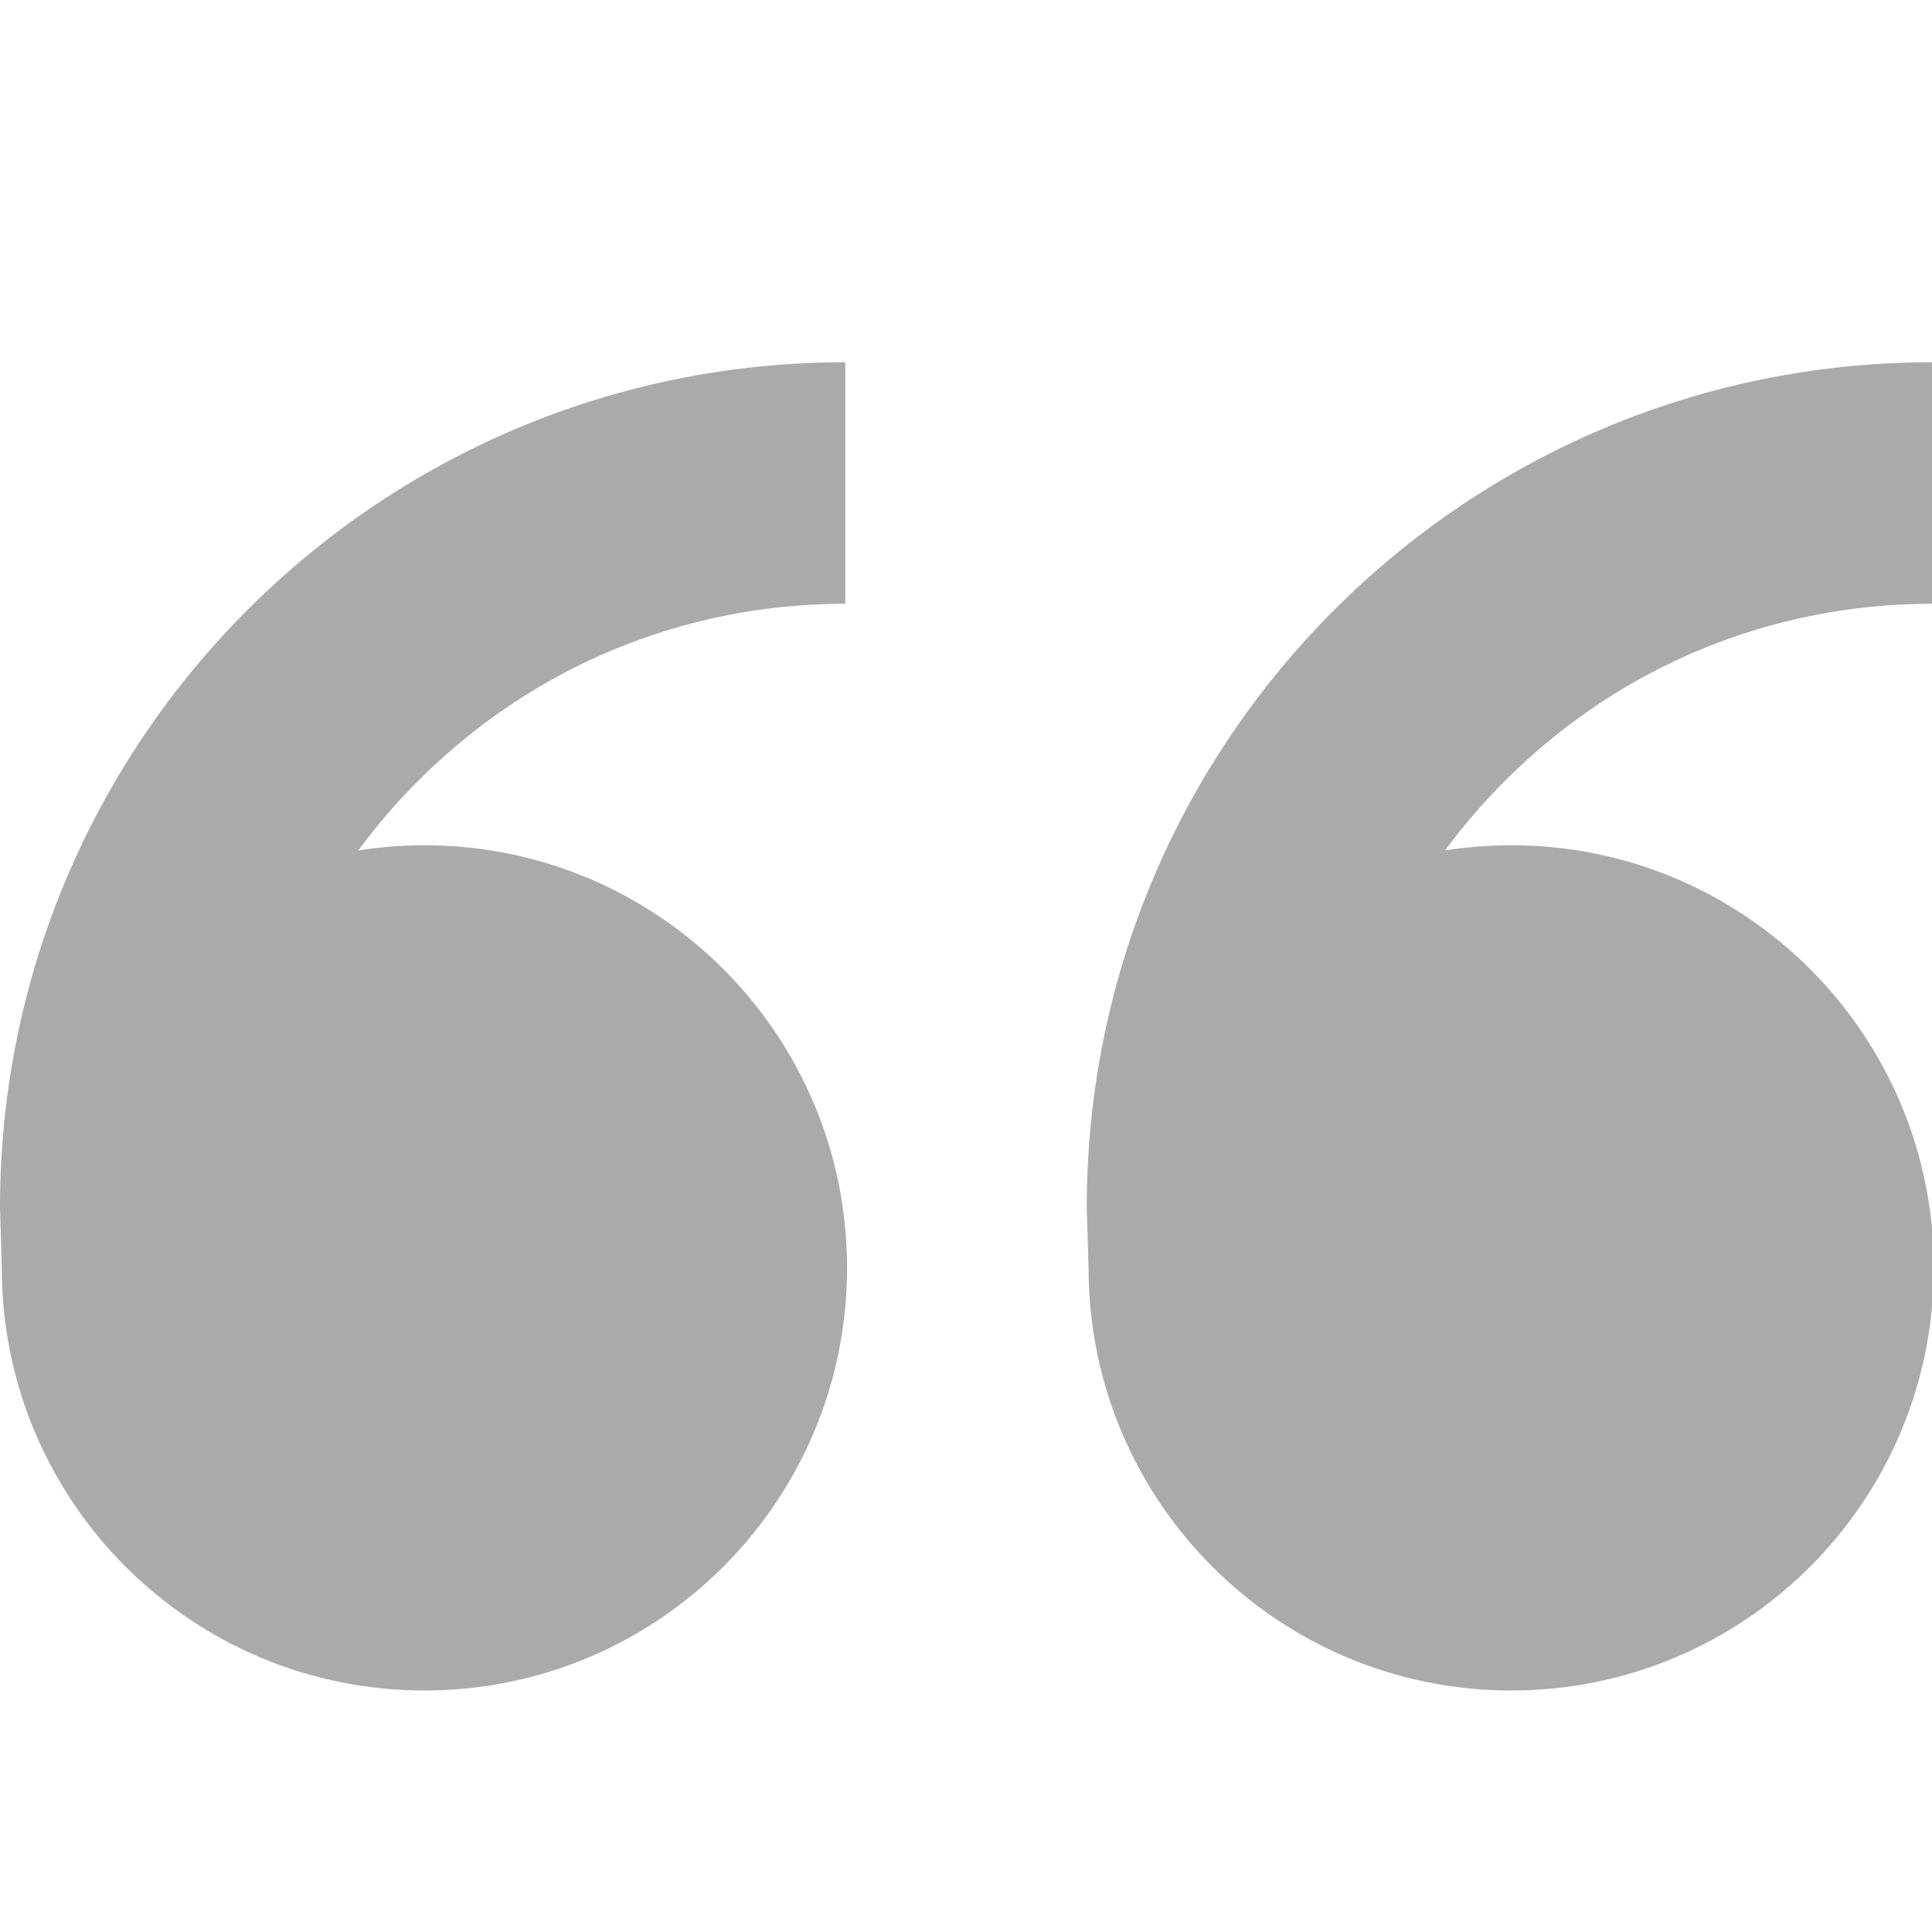
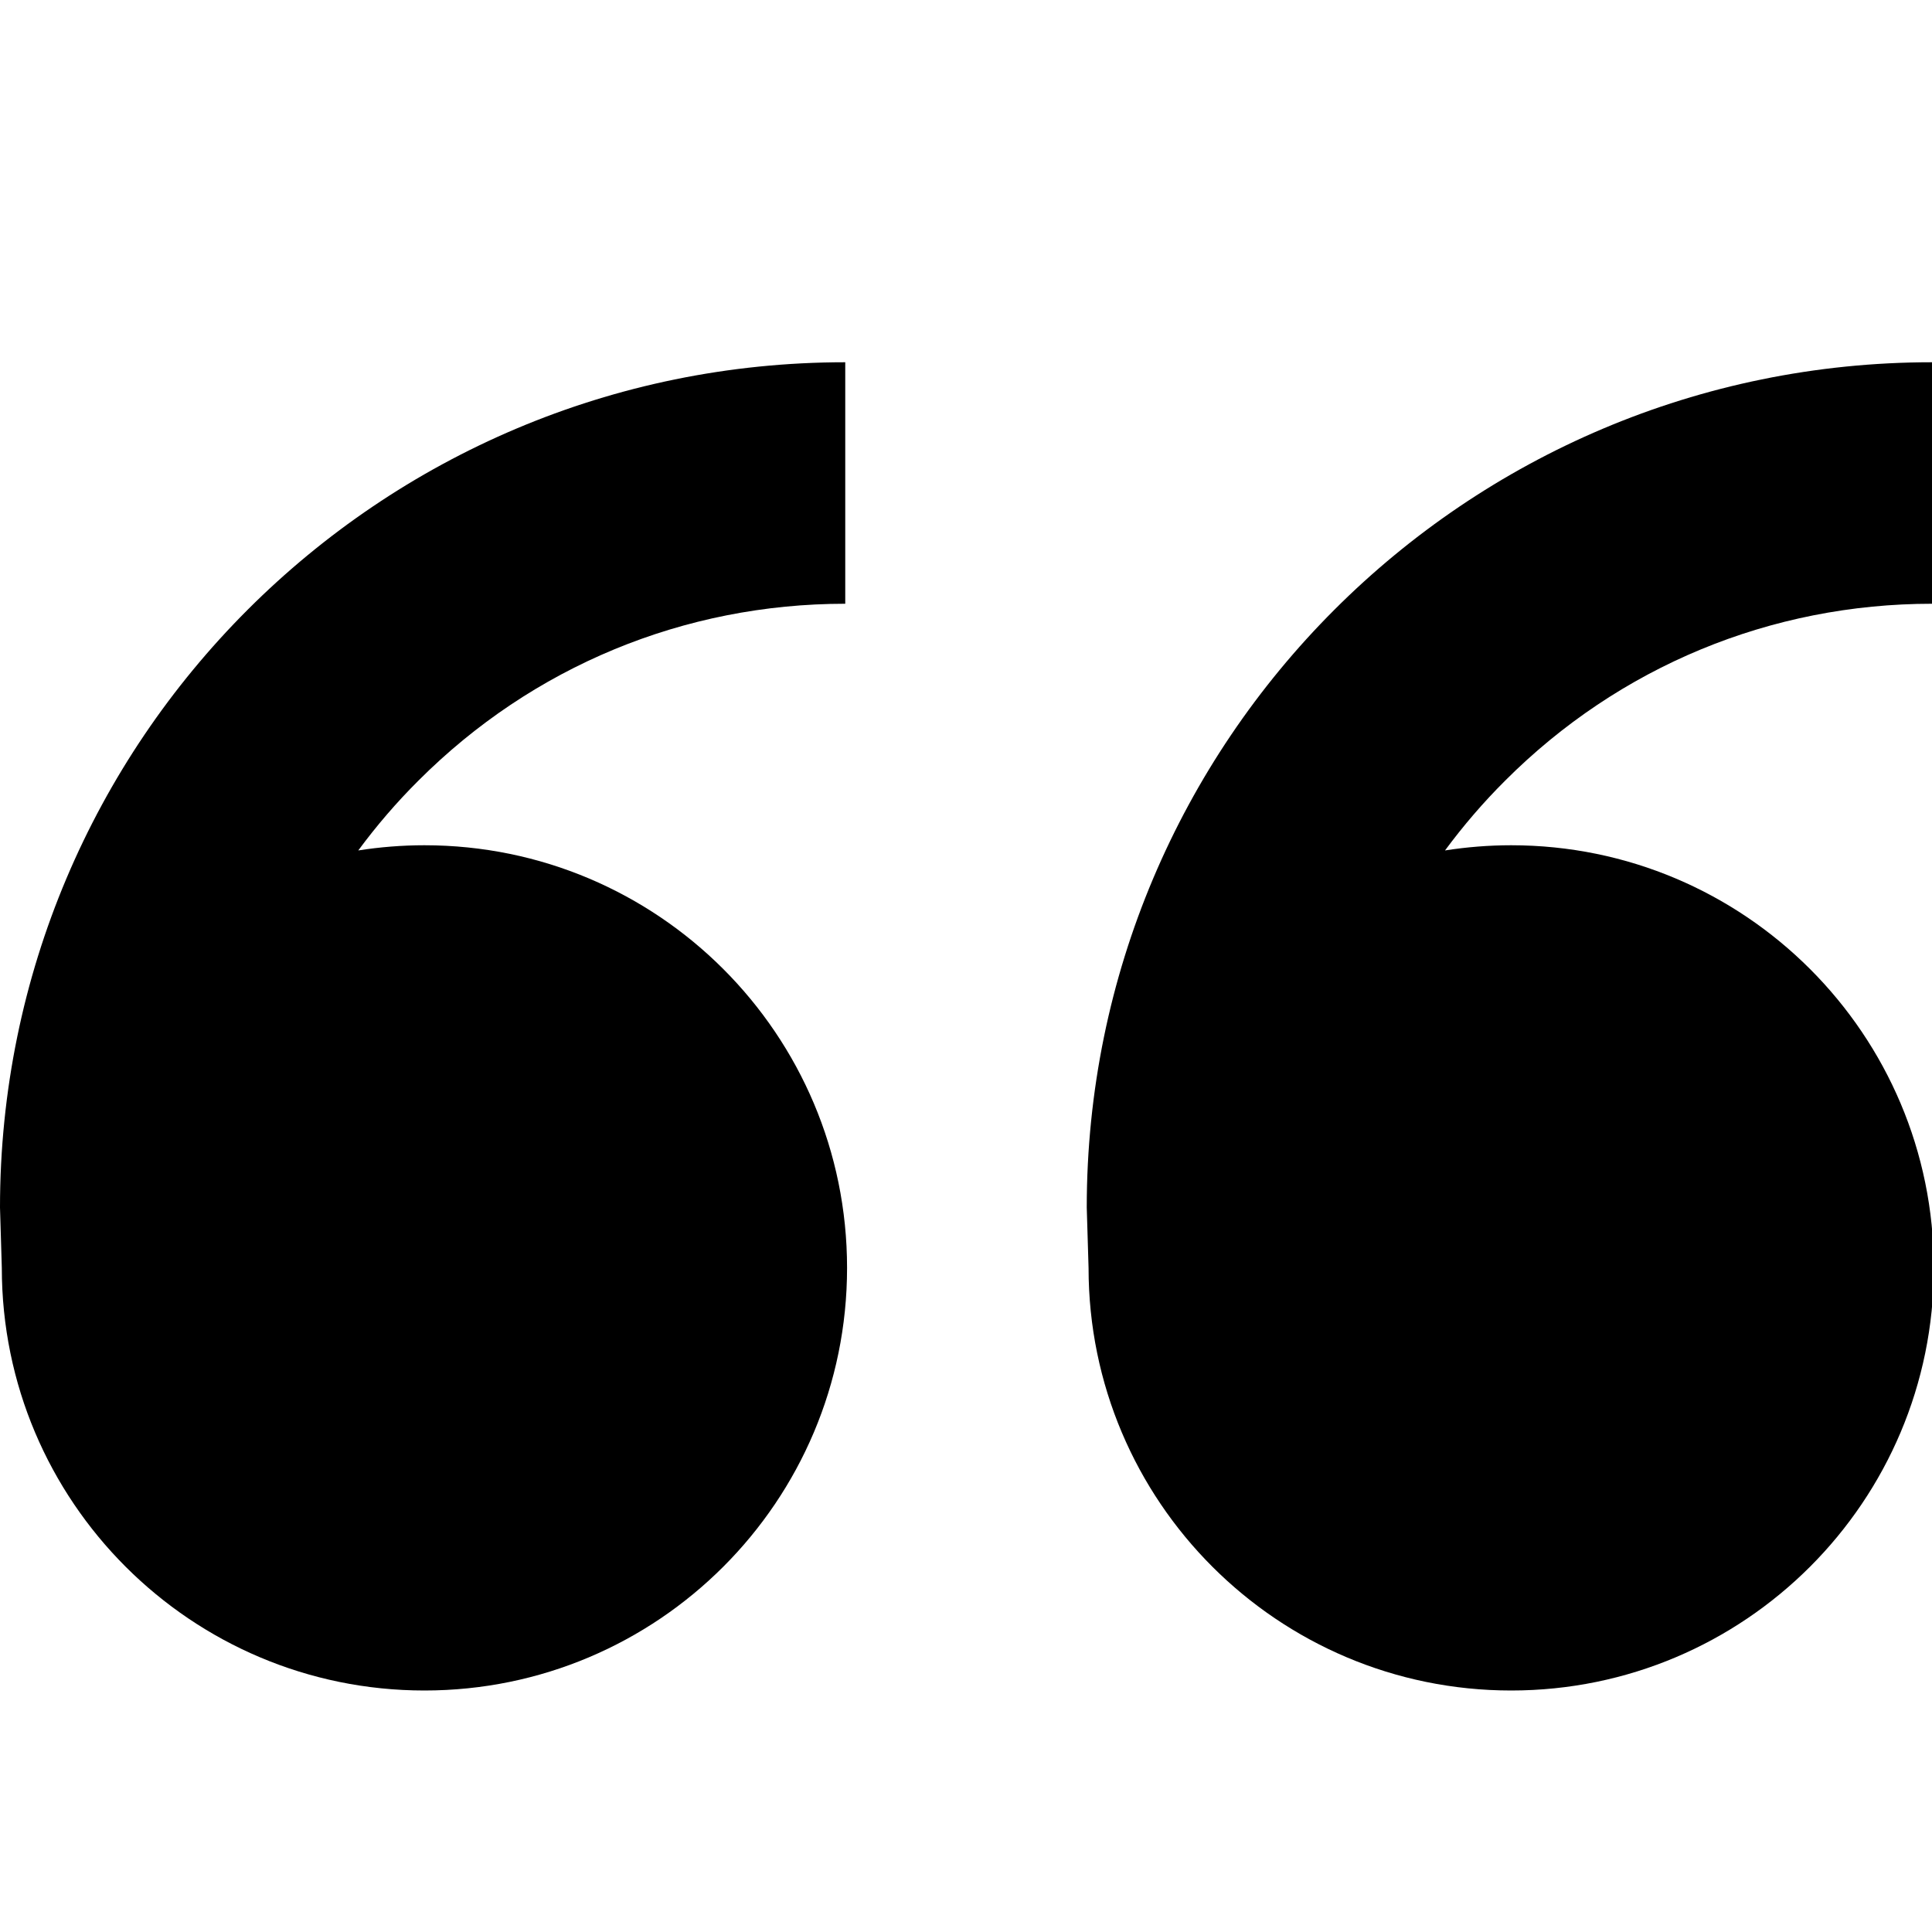
<svg xmlns="http://www.w3.org/2000/svg" width="32" height="32" viewBox="0 0 32 32">
-   <path d="M7.03 14c3.867 0 7 3.134 7 7s-3.133 7-7 7c-3.865 0-7-3.134-7-7L0 20C0 12.268 6.268 6 14 6v4c-2.67 0-5.182 1.04-7.07 2.93-.365.363-.696.75-.996 1.156C6.29 14.03 6.658 14 7.03 14zm18 0c3.867 0 7 3.134 7 7s-3.133 7-7 7c-3.865 0-7-3.134-7-7L18 20c0-7.732 6.268-14 14-14v4c-2.67 0-5.182 1.04-7.07 2.93-.365.363-.696.75-.996 1.156.358-.056.724-.086 1.097-.086z" fill="#aaa" />
+   <path d="M7.03 14c3.867 0 7 3.134 7 7s-3.133 7-7 7c-3.865 0-7-3.134-7-7L0 20C0 12.268 6.268 6 14 6v4c-2.67 0-5.182 1.04-7.07 2.93-.365.363-.696.75-.996 1.156C6.29 14.03 6.658 14 7.03 14zm18 0c3.867 0 7 3.134 7 7s-3.133 7-7 7c-3.865 0-7-3.134-7-7L18 20c0-7.732 6.268-14 14-14v4c-2.67 0-5.182 1.04-7.07 2.93-.365.363-.696.75-.996 1.156.358-.056.724-.086 1.097-.086z" />
</svg>
